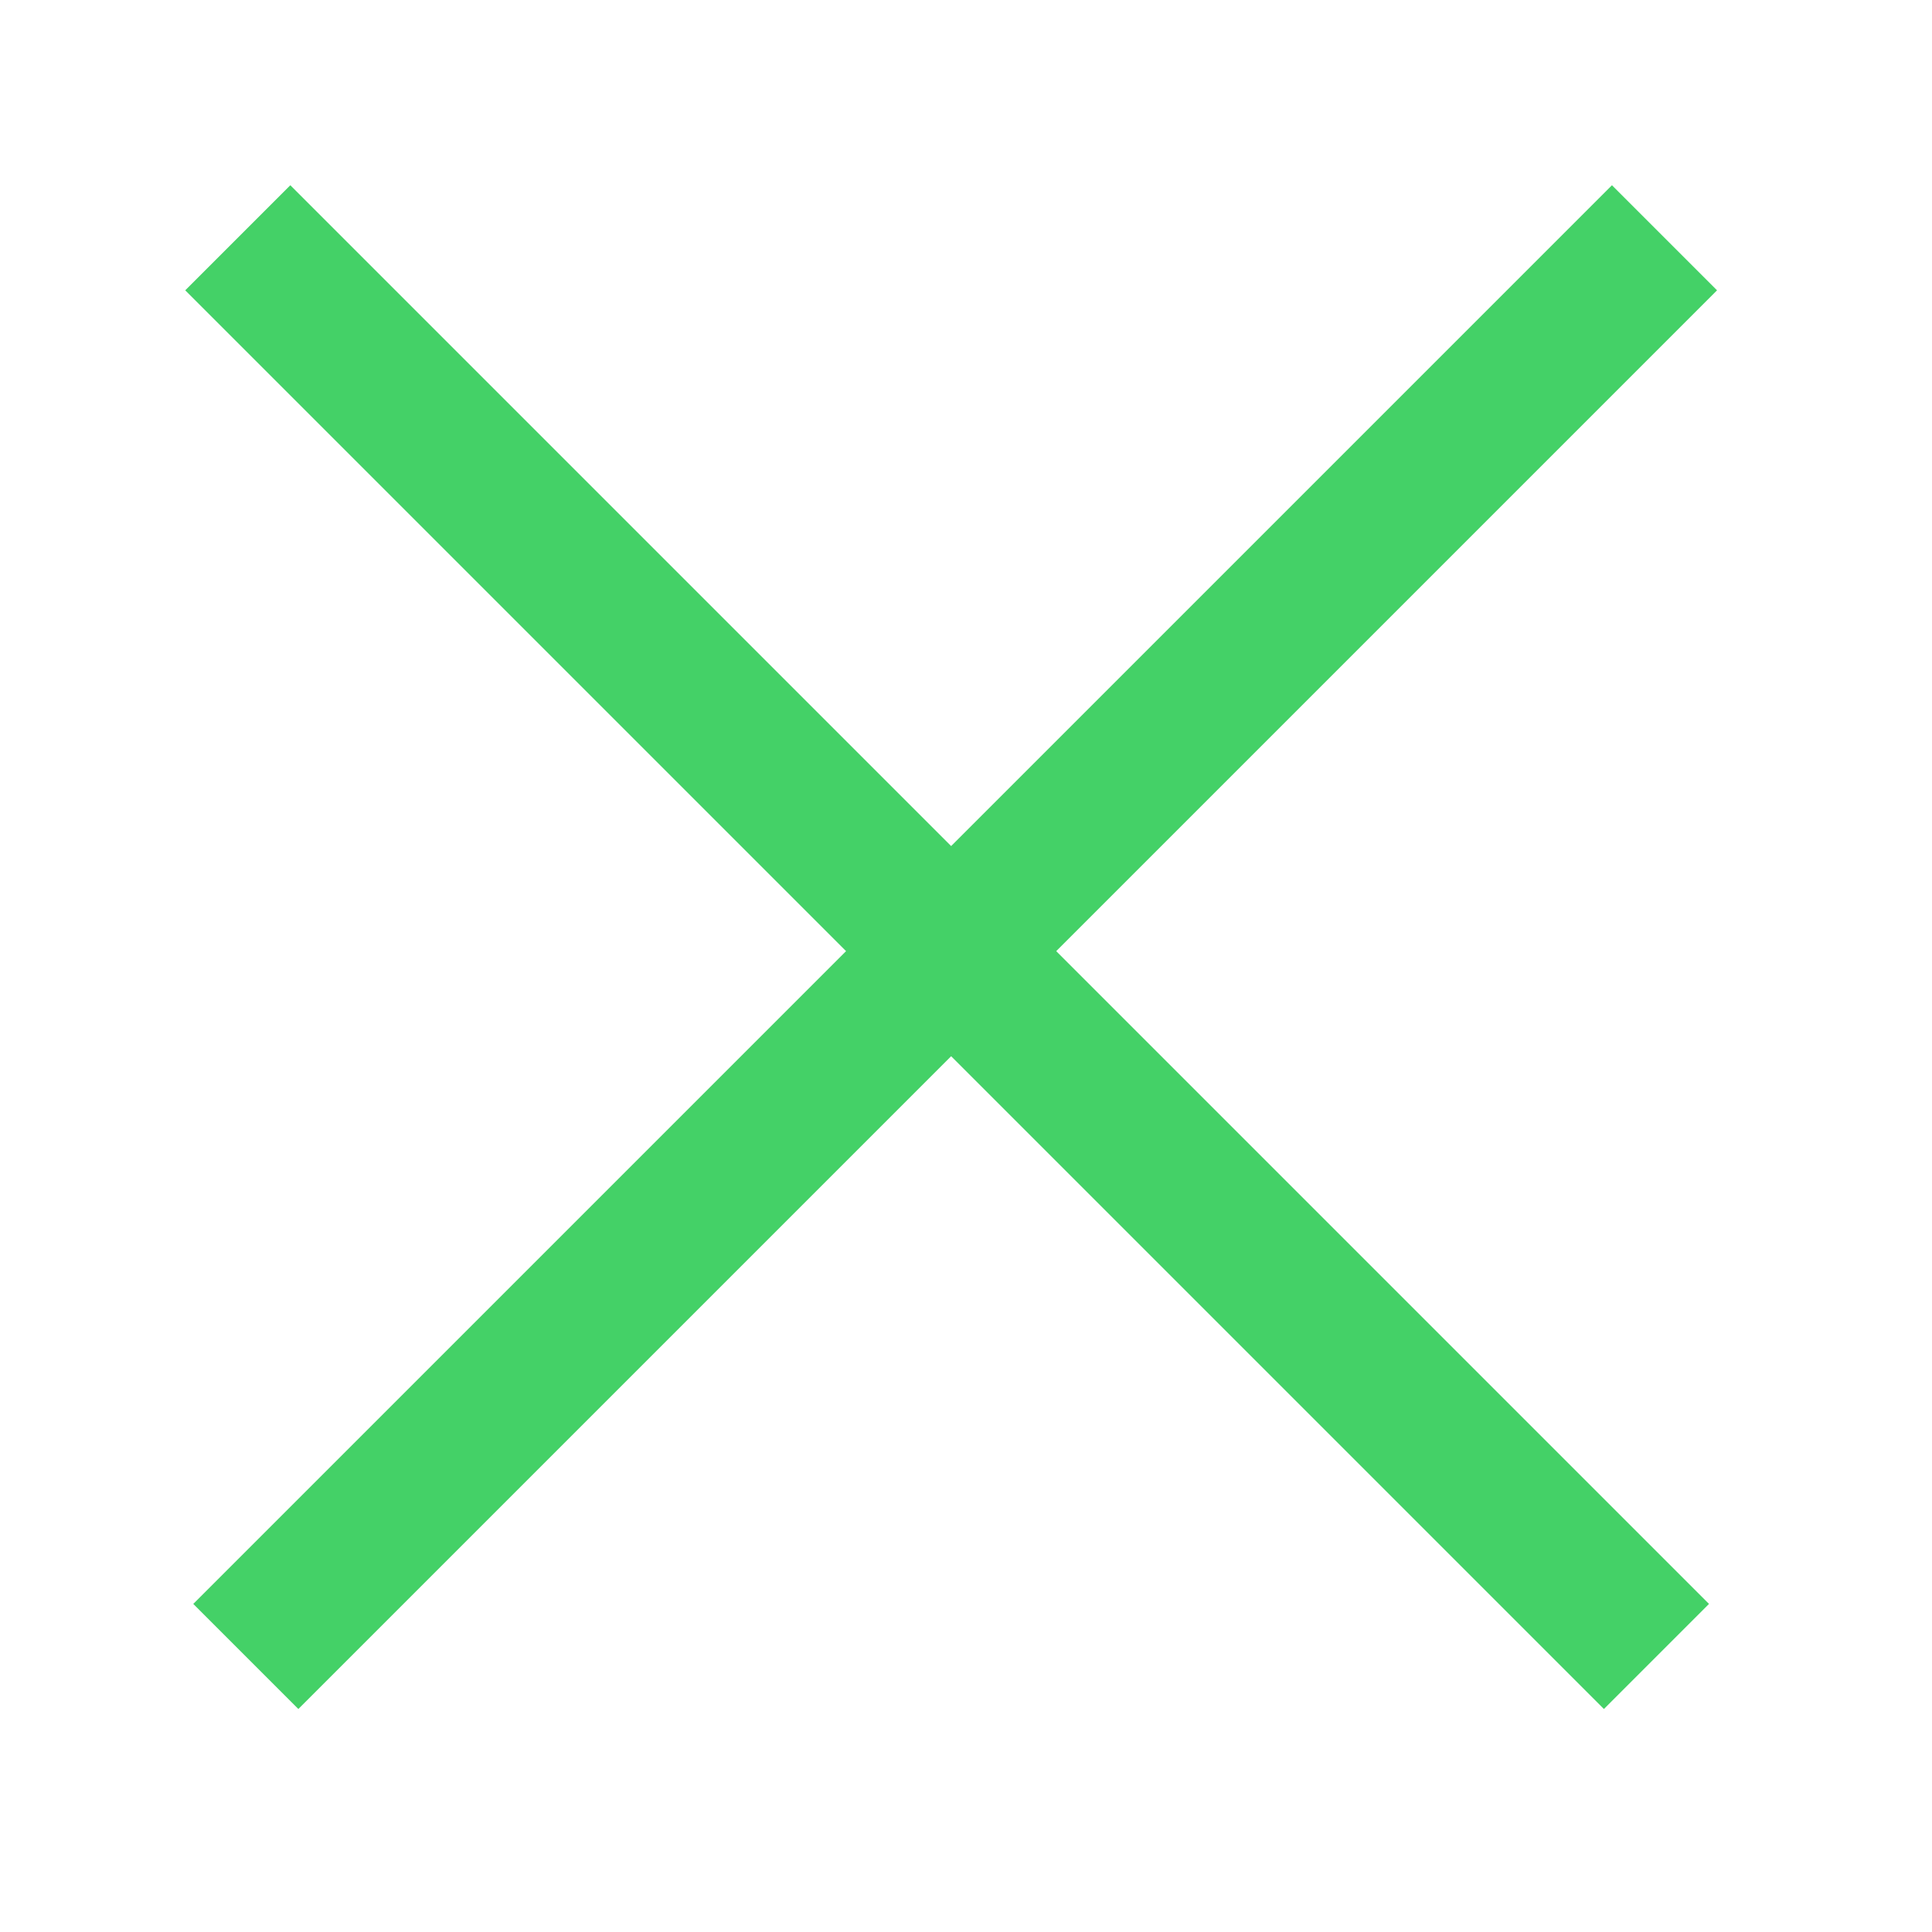
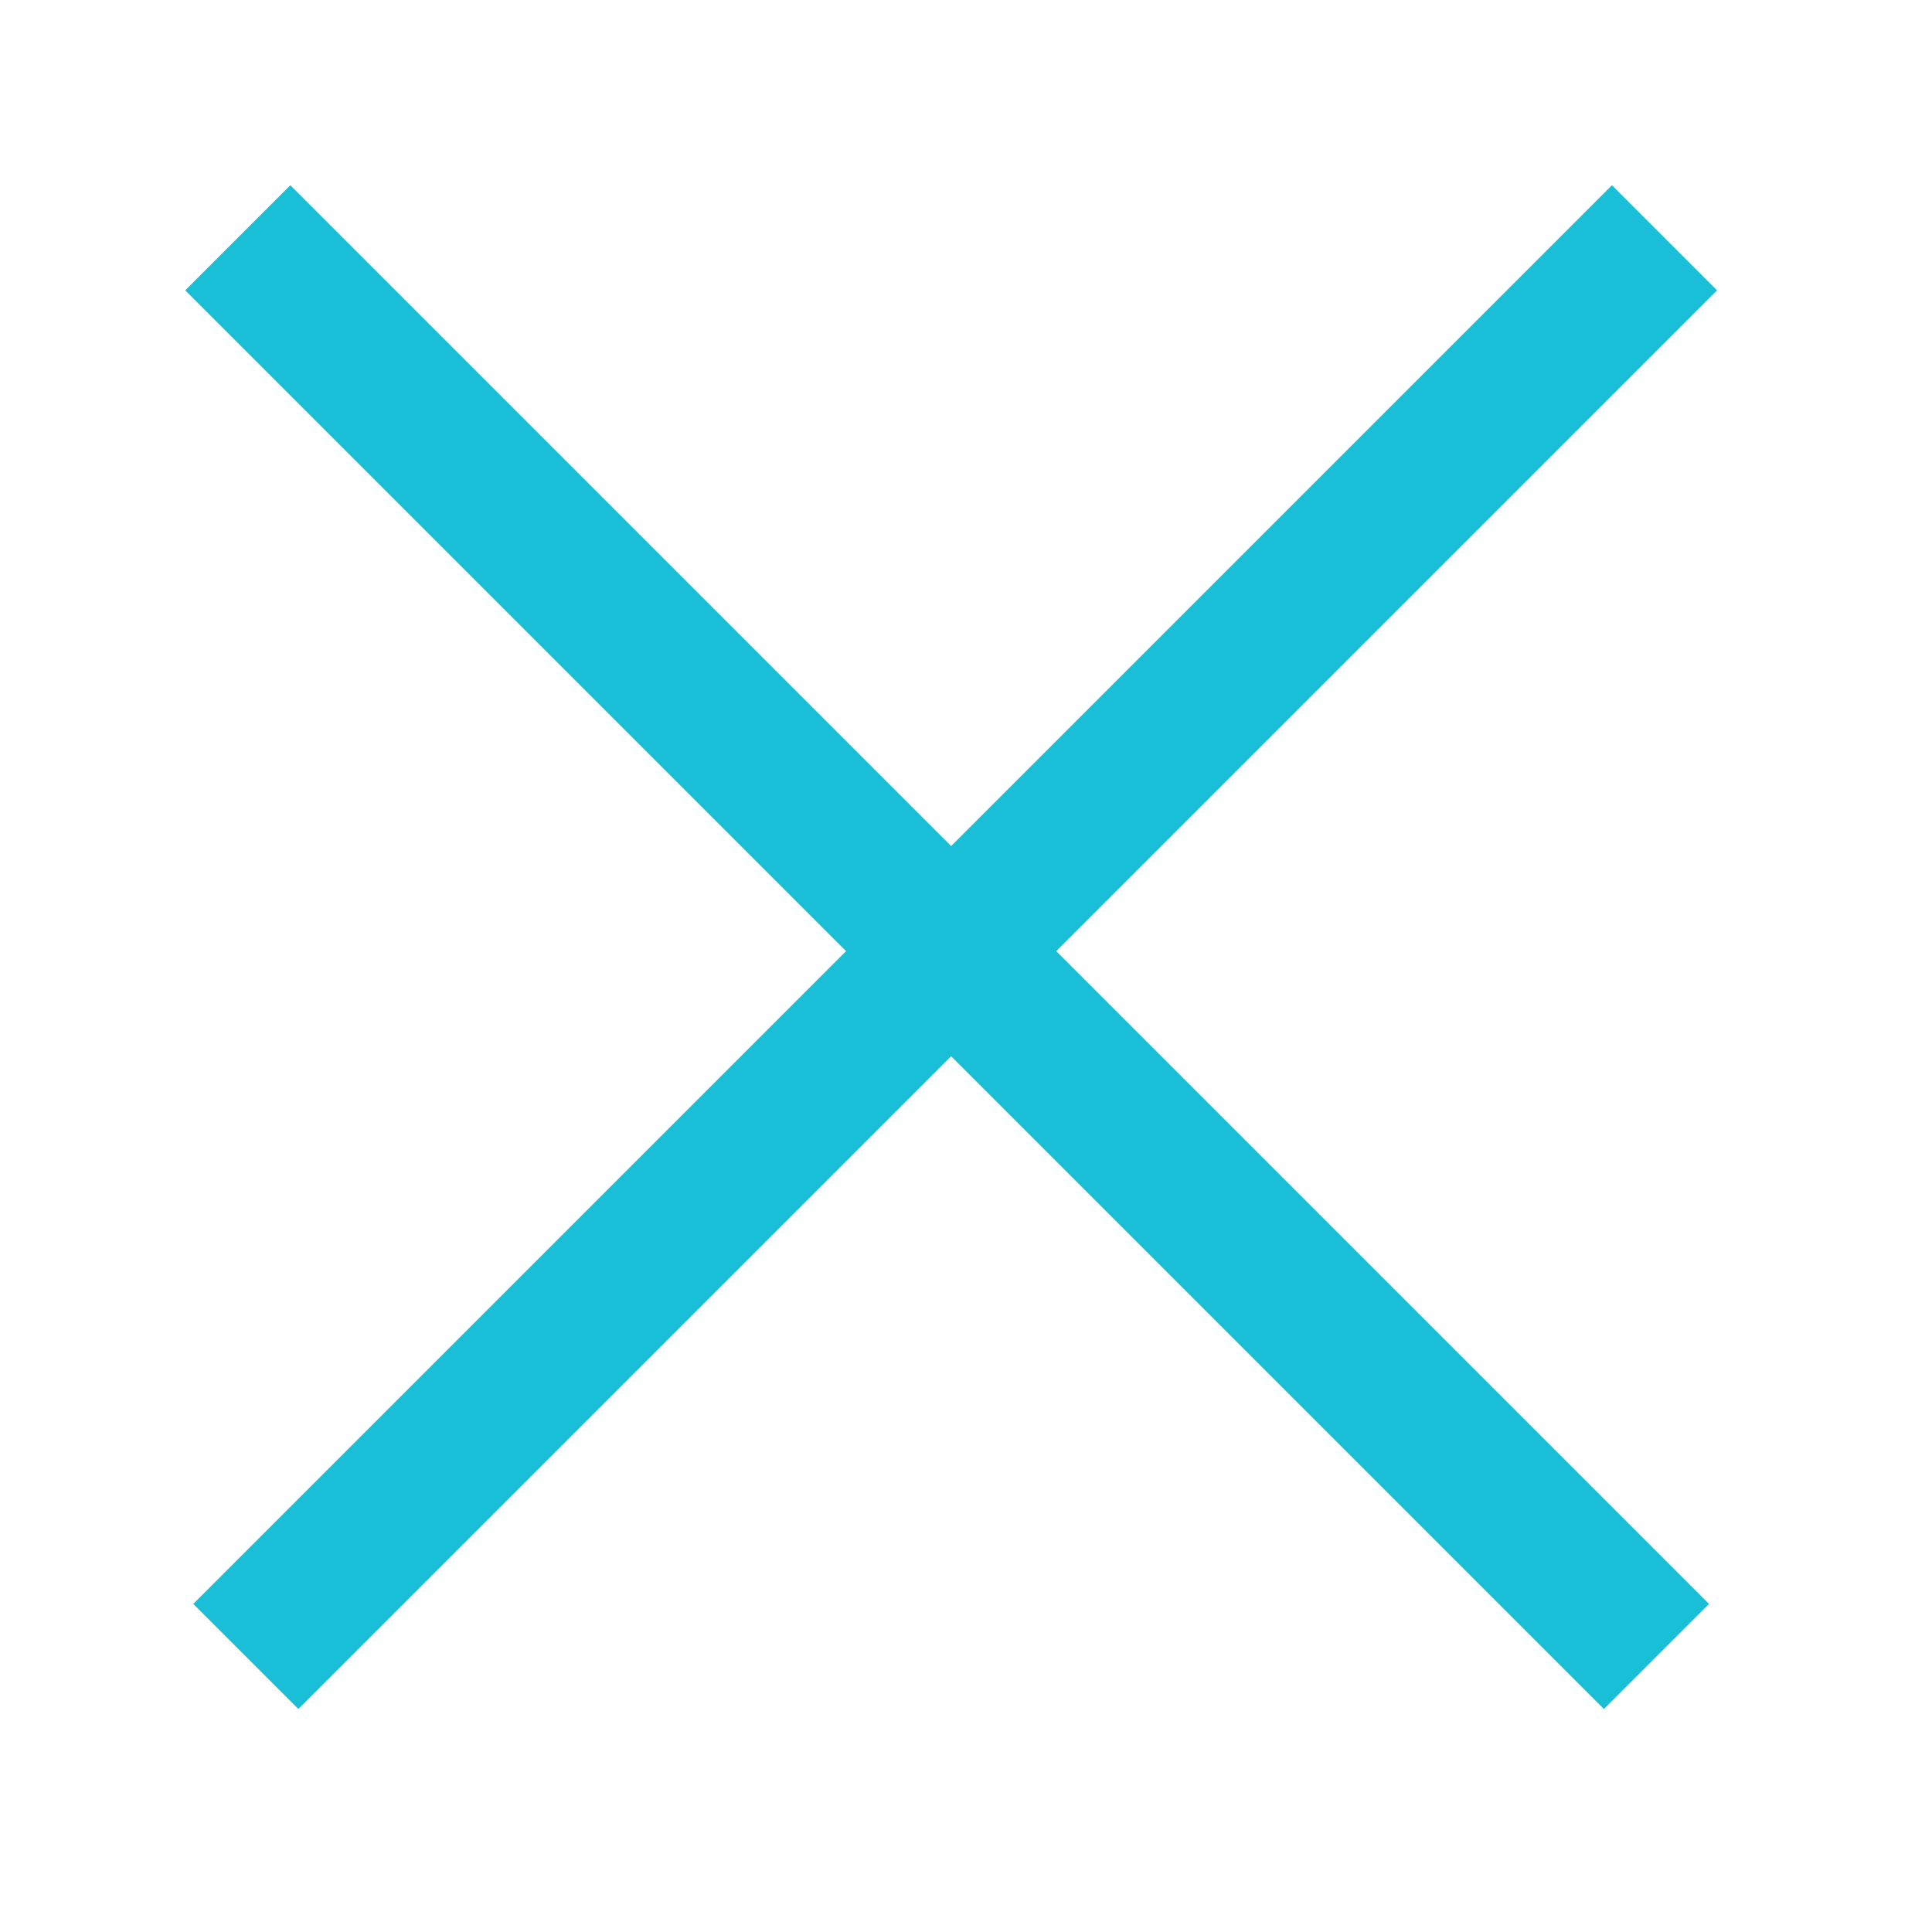
<svg xmlns="http://www.w3.org/2000/svg" viewBox="0 0 130 130">
  <g class="currentLayer">
-     <path d="M16,16L112,112" fill="none" fill-opacity="1" stroke="#44d167" stroke-opacity="1" stroke-width="10" stroke-dasharray="135,764" />
-     <path d="M112,16L16,112" fill="none" fill-opacity="1" stroke="#44d167" stroke-opacity="1" stroke-width="10" stroke-dasharray="135,764" />
+     <path d="M16,16L112,112" fill="none" fill-opacity="1" stroke="#18bfd6" stroke-opacity="1" stroke-width="10" stroke-dasharray="135,764" />
+     <path d="M112,16L16,112" fill="none" fill-opacity="1" stroke="#18bfd6" stroke-opacity="1" stroke-width="10" stroke-dasharray="135,764" />
  </g>
</svg>
